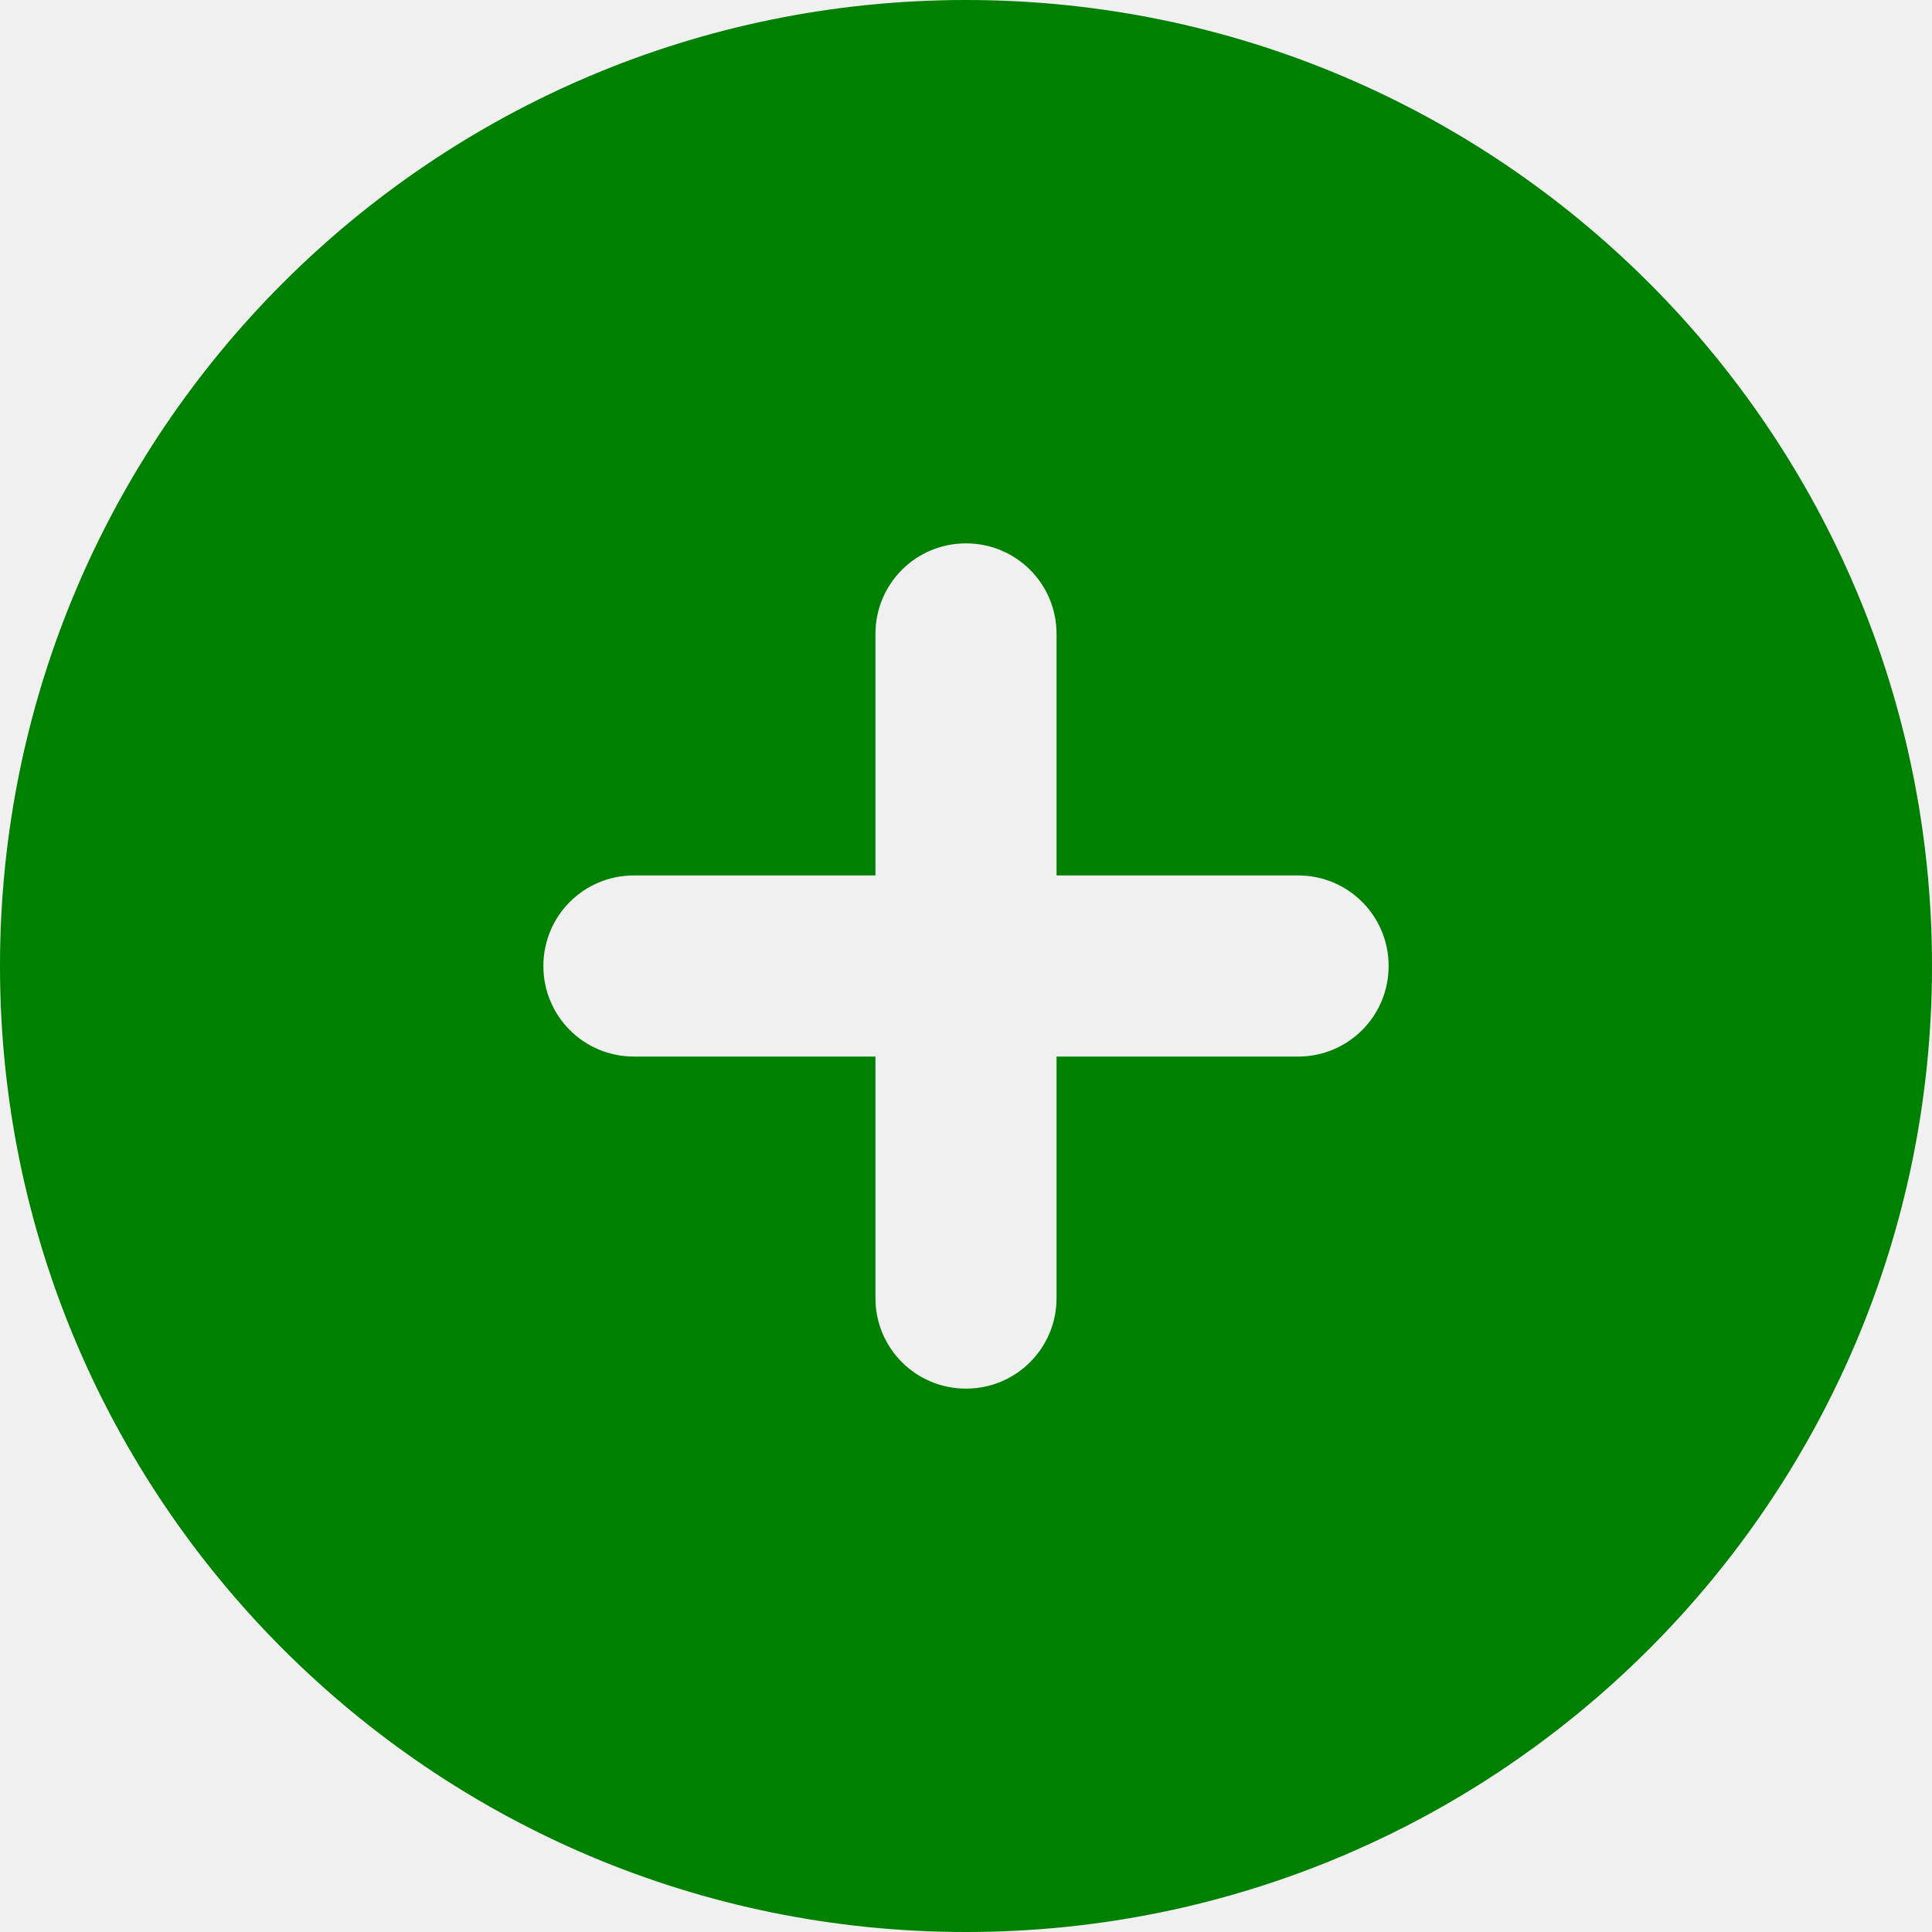
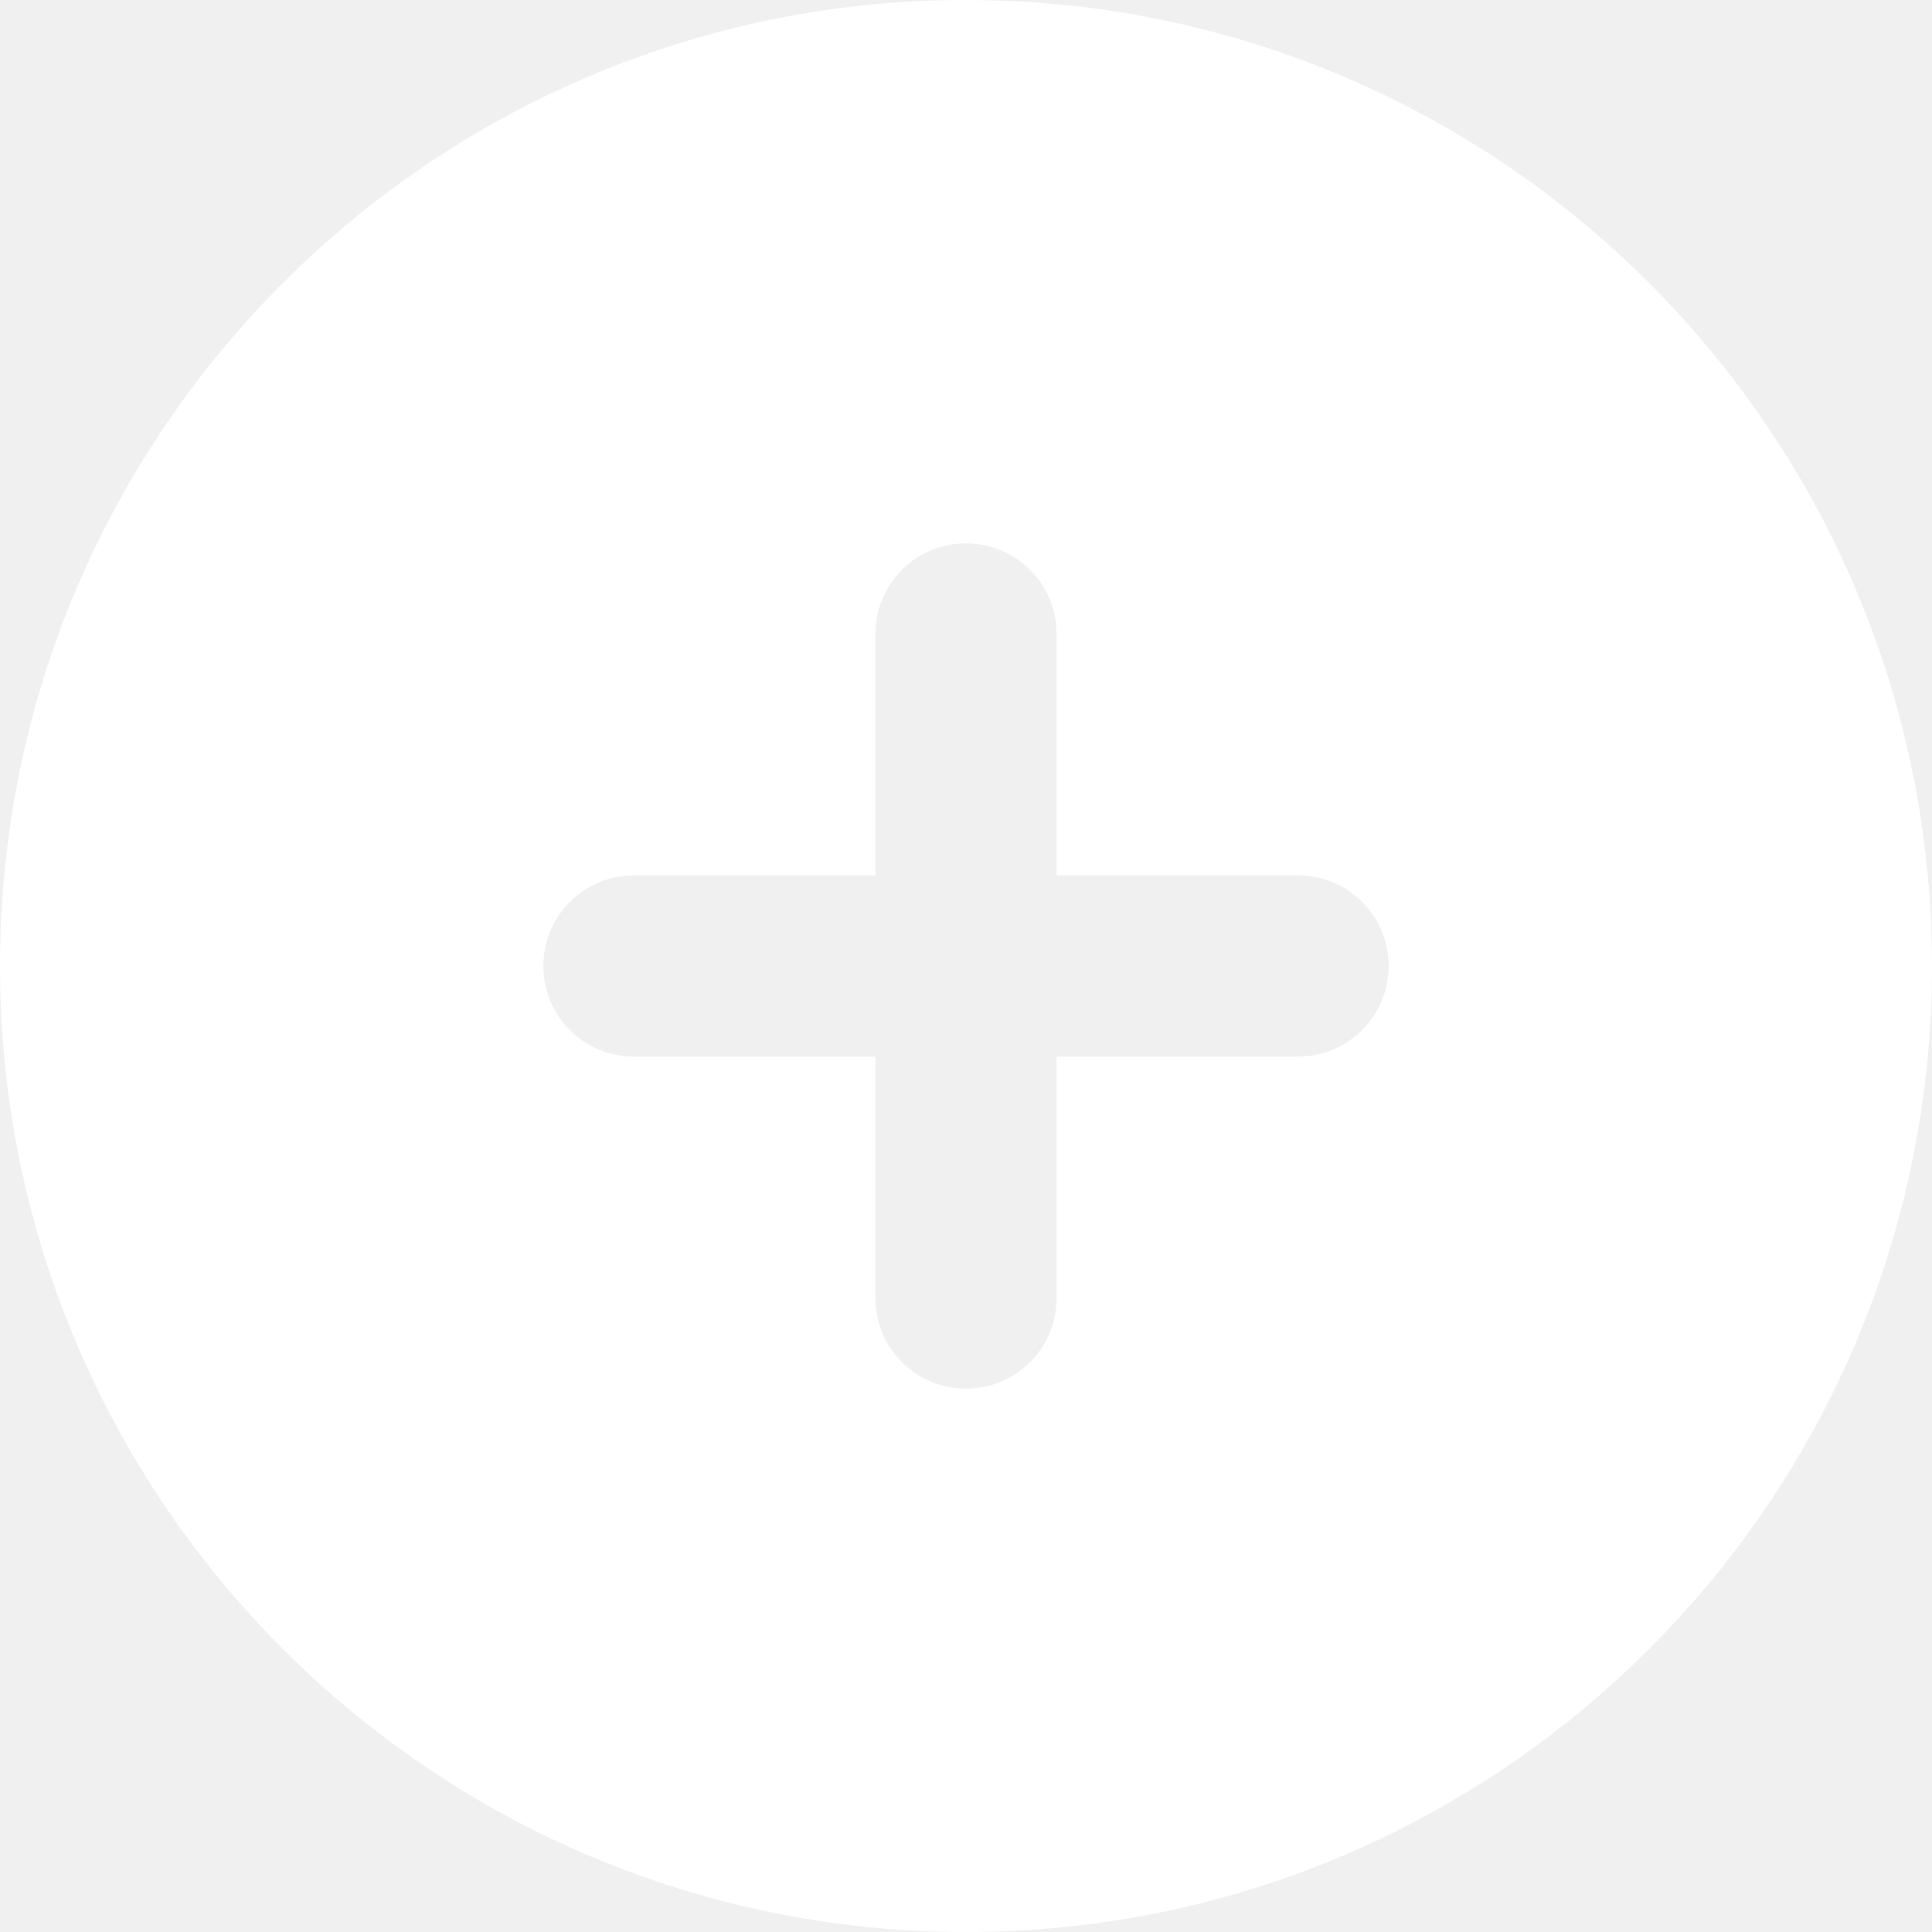
<svg xmlns="http://www.w3.org/2000/svg" height="14" width="14" viewBox="0 0 512 512">
-   <path fill="#008000" d="M256 512A256 256 0 1 0 256 0a256 256 0 1 0 0 512zM232 344l0-64-64 0c-13.3 0-24-10.7-24-24s10.7-24 24-24l64 0 0-64c0-13.3 10.7-24 24-24s24 10.7 24 24l0 64 64 0c13.3 0 24 10.7 24 24s-10.7 24-24 24l-64 0 0 64c0 13.3-10.7 24-24 24s-24-10.7-24-24z" />
+   <path fill="#ffffff" d="M256 512A256 256 0 1 0 256 0a256 256 0 1 0 0 512zM232 344l0-64-64 0c-13.3 0-24-10.7-24-24s10.7-24 24-24l64 0 0-64c0-13.3 10.7-24 24-24s24 10.7 24 24l0 64 64 0c13.3 0 24 10.7 24 24s-10.7 24-24 24l-64 0 0 64c0 13.3-10.7 24-24 24s-24-10.7-24-24z" />
</svg>
